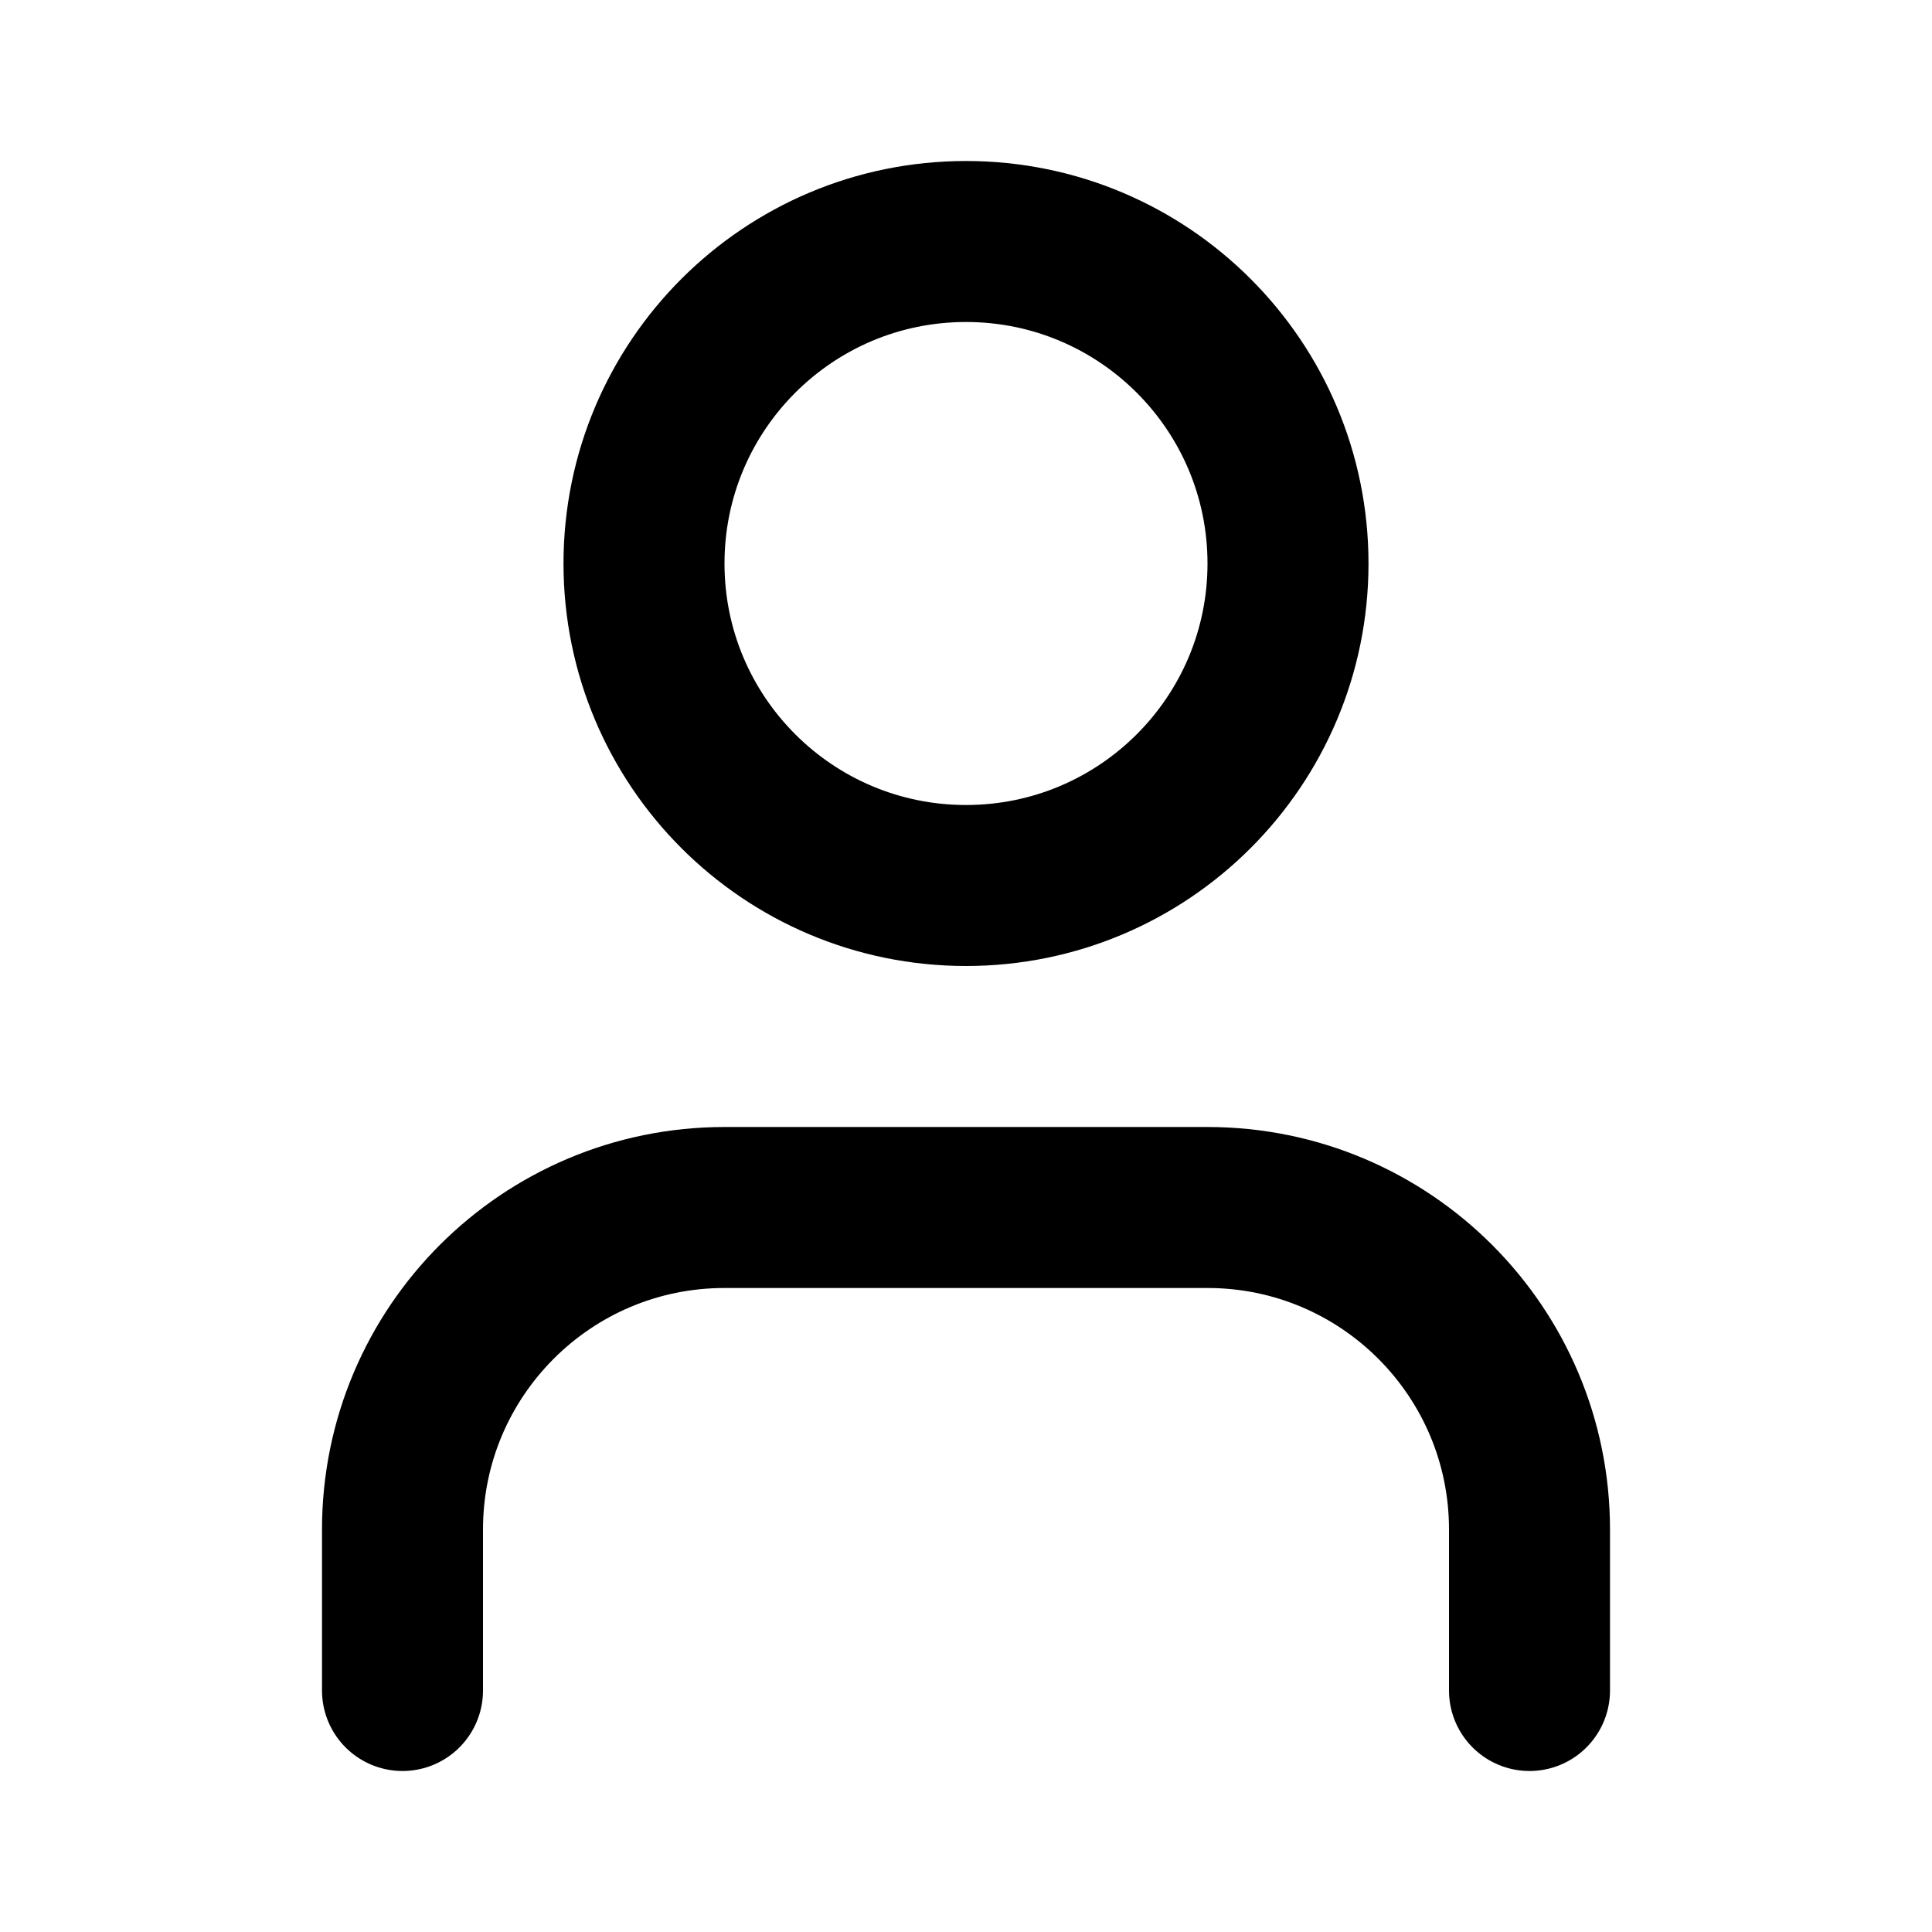
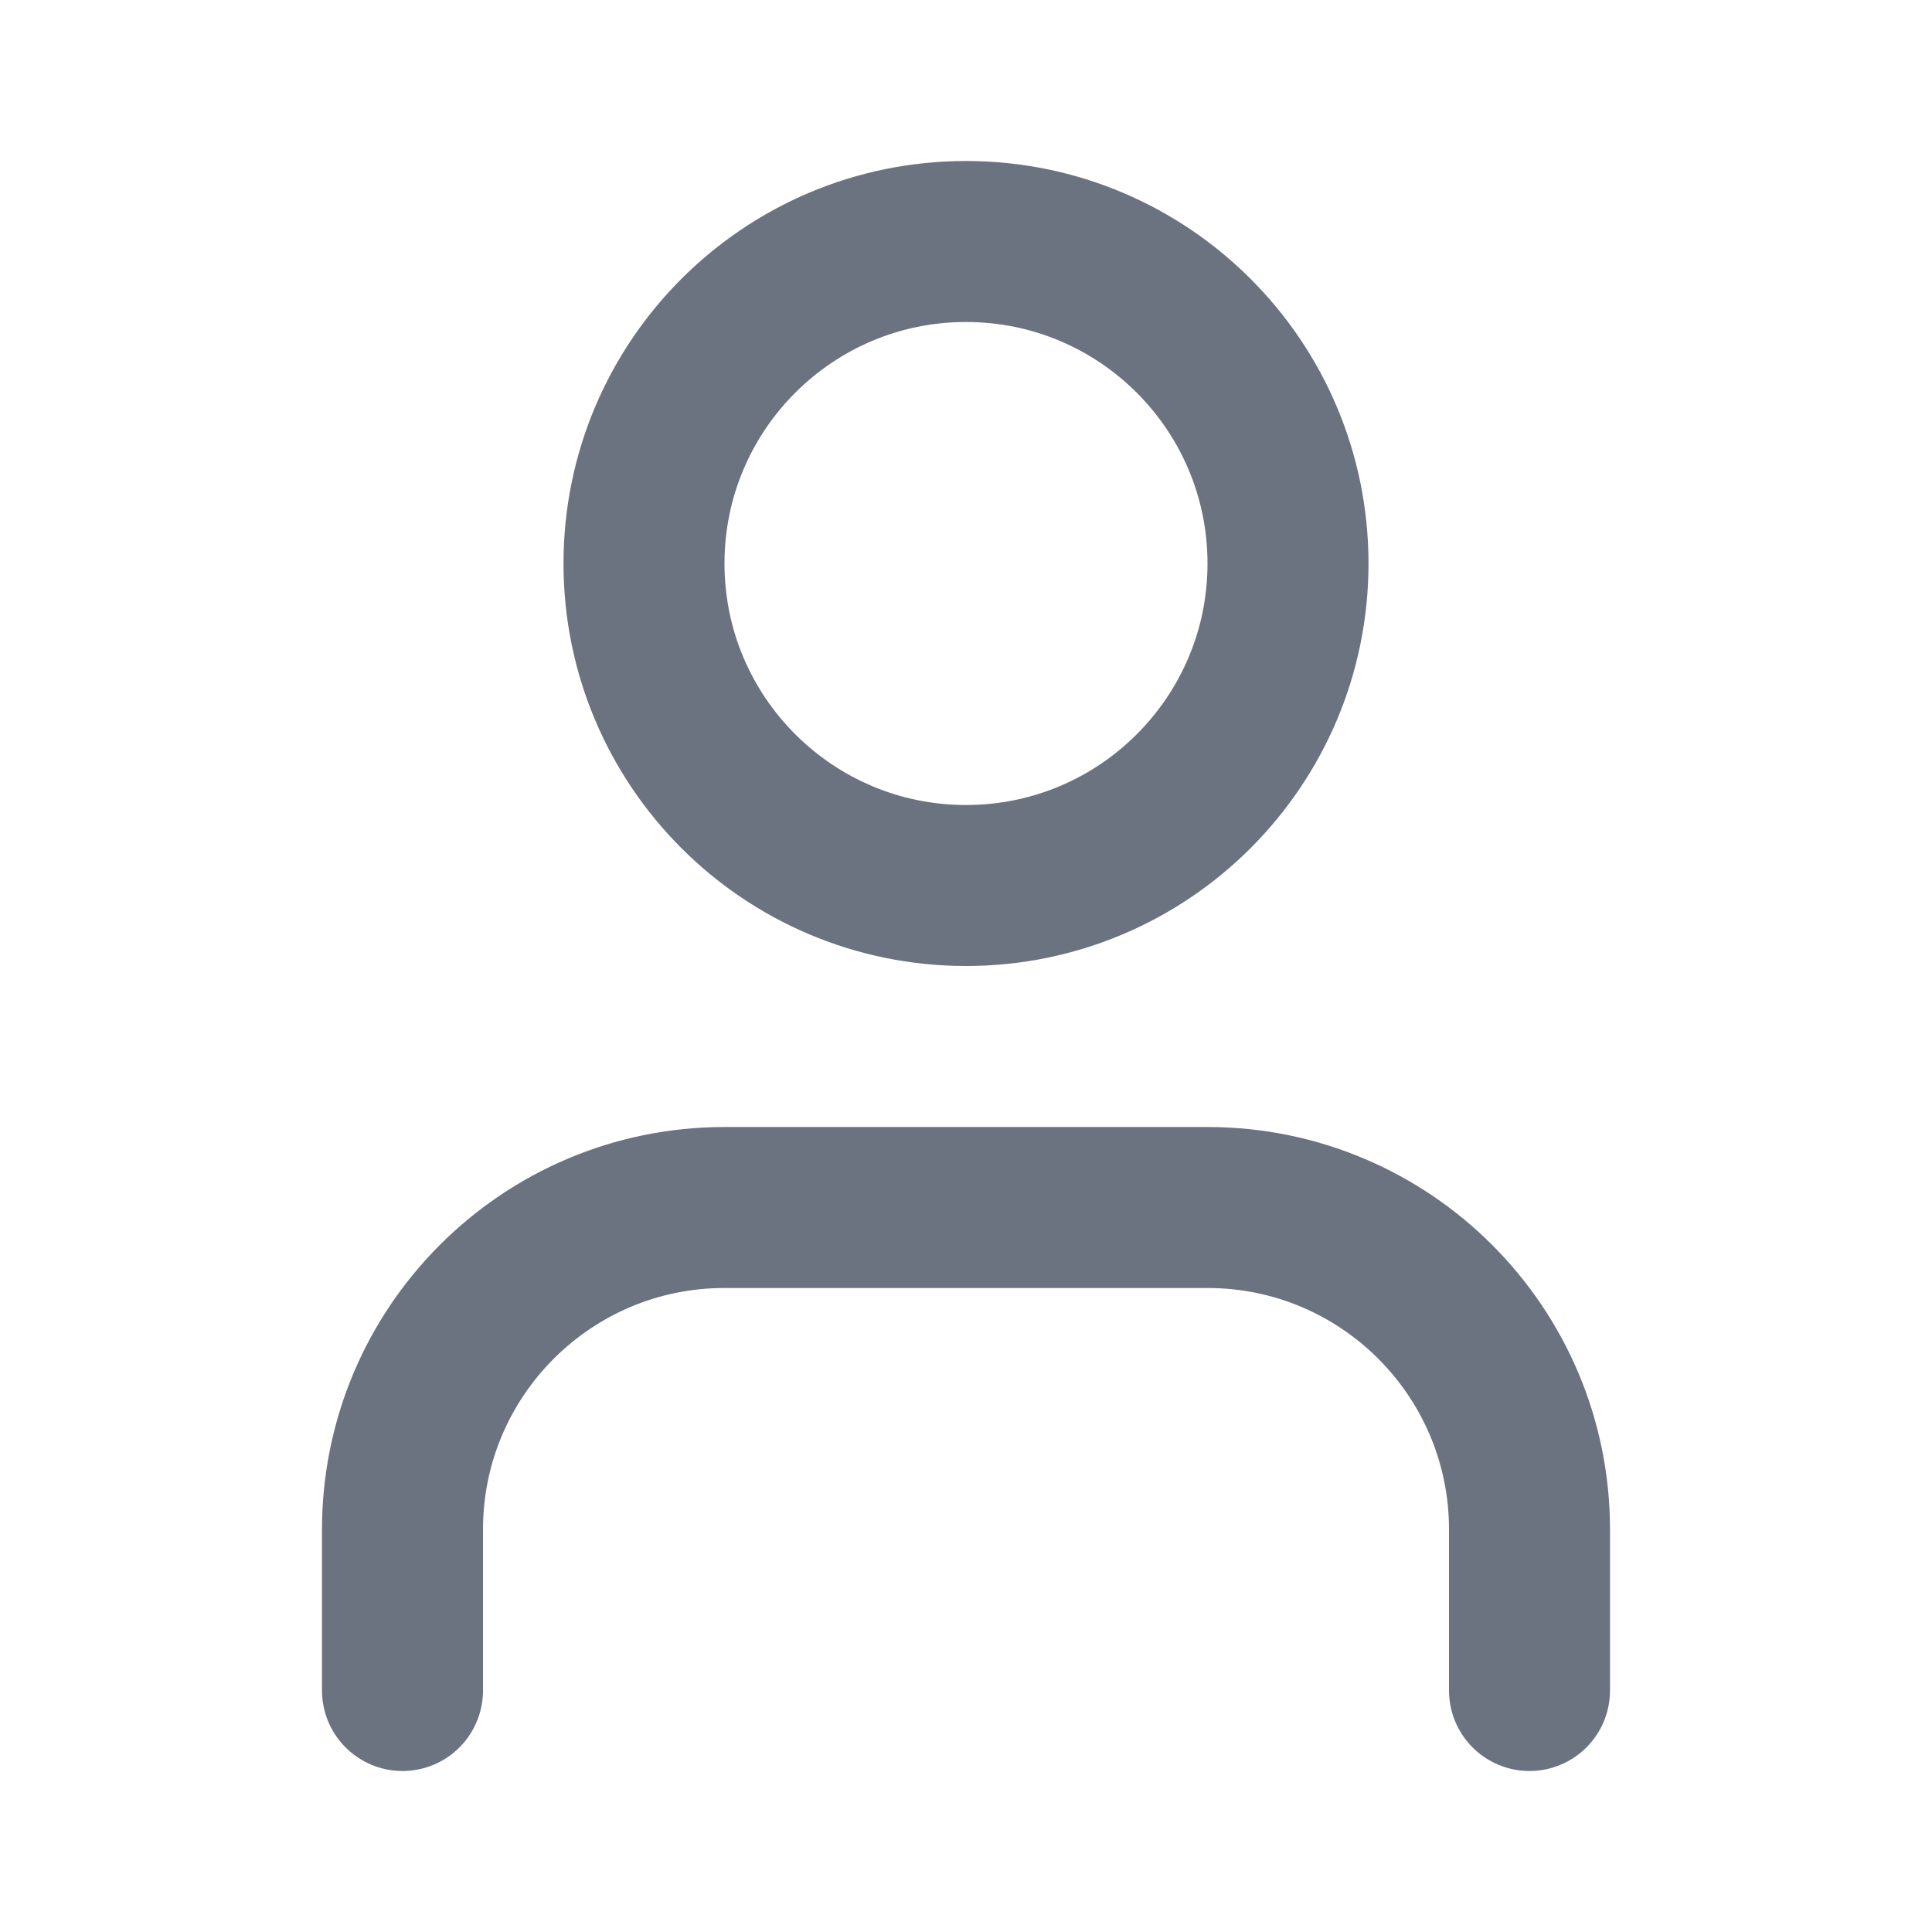
- <svg xmlns="http://www.w3.org/2000/svg" width="24" height="24" viewBox="0 0 24 24" fill="none" stroke="currentColor" stroke-width="2" stroke-linecap="round" stroke-linejoin="round" class="lucide lucide-user-icon lucide-user">
+ <svg xmlns="http://www.w3.org/2000/svg" width="24" height="24" viewBox="0 0 24 24" fill="none" stroke="rgb(107, 114 ,128)" stroke-width="2" stroke-linecap="round" stroke-linejoin="round" class="lucide lucide-user-icon lucide-user">
  <path d="M19 21v-2a4 4 0 0 0-4-4H9a4 4 0 0 0-4 4v2" />
  <circle cx="12" cy="7" r="4" />
</svg>
